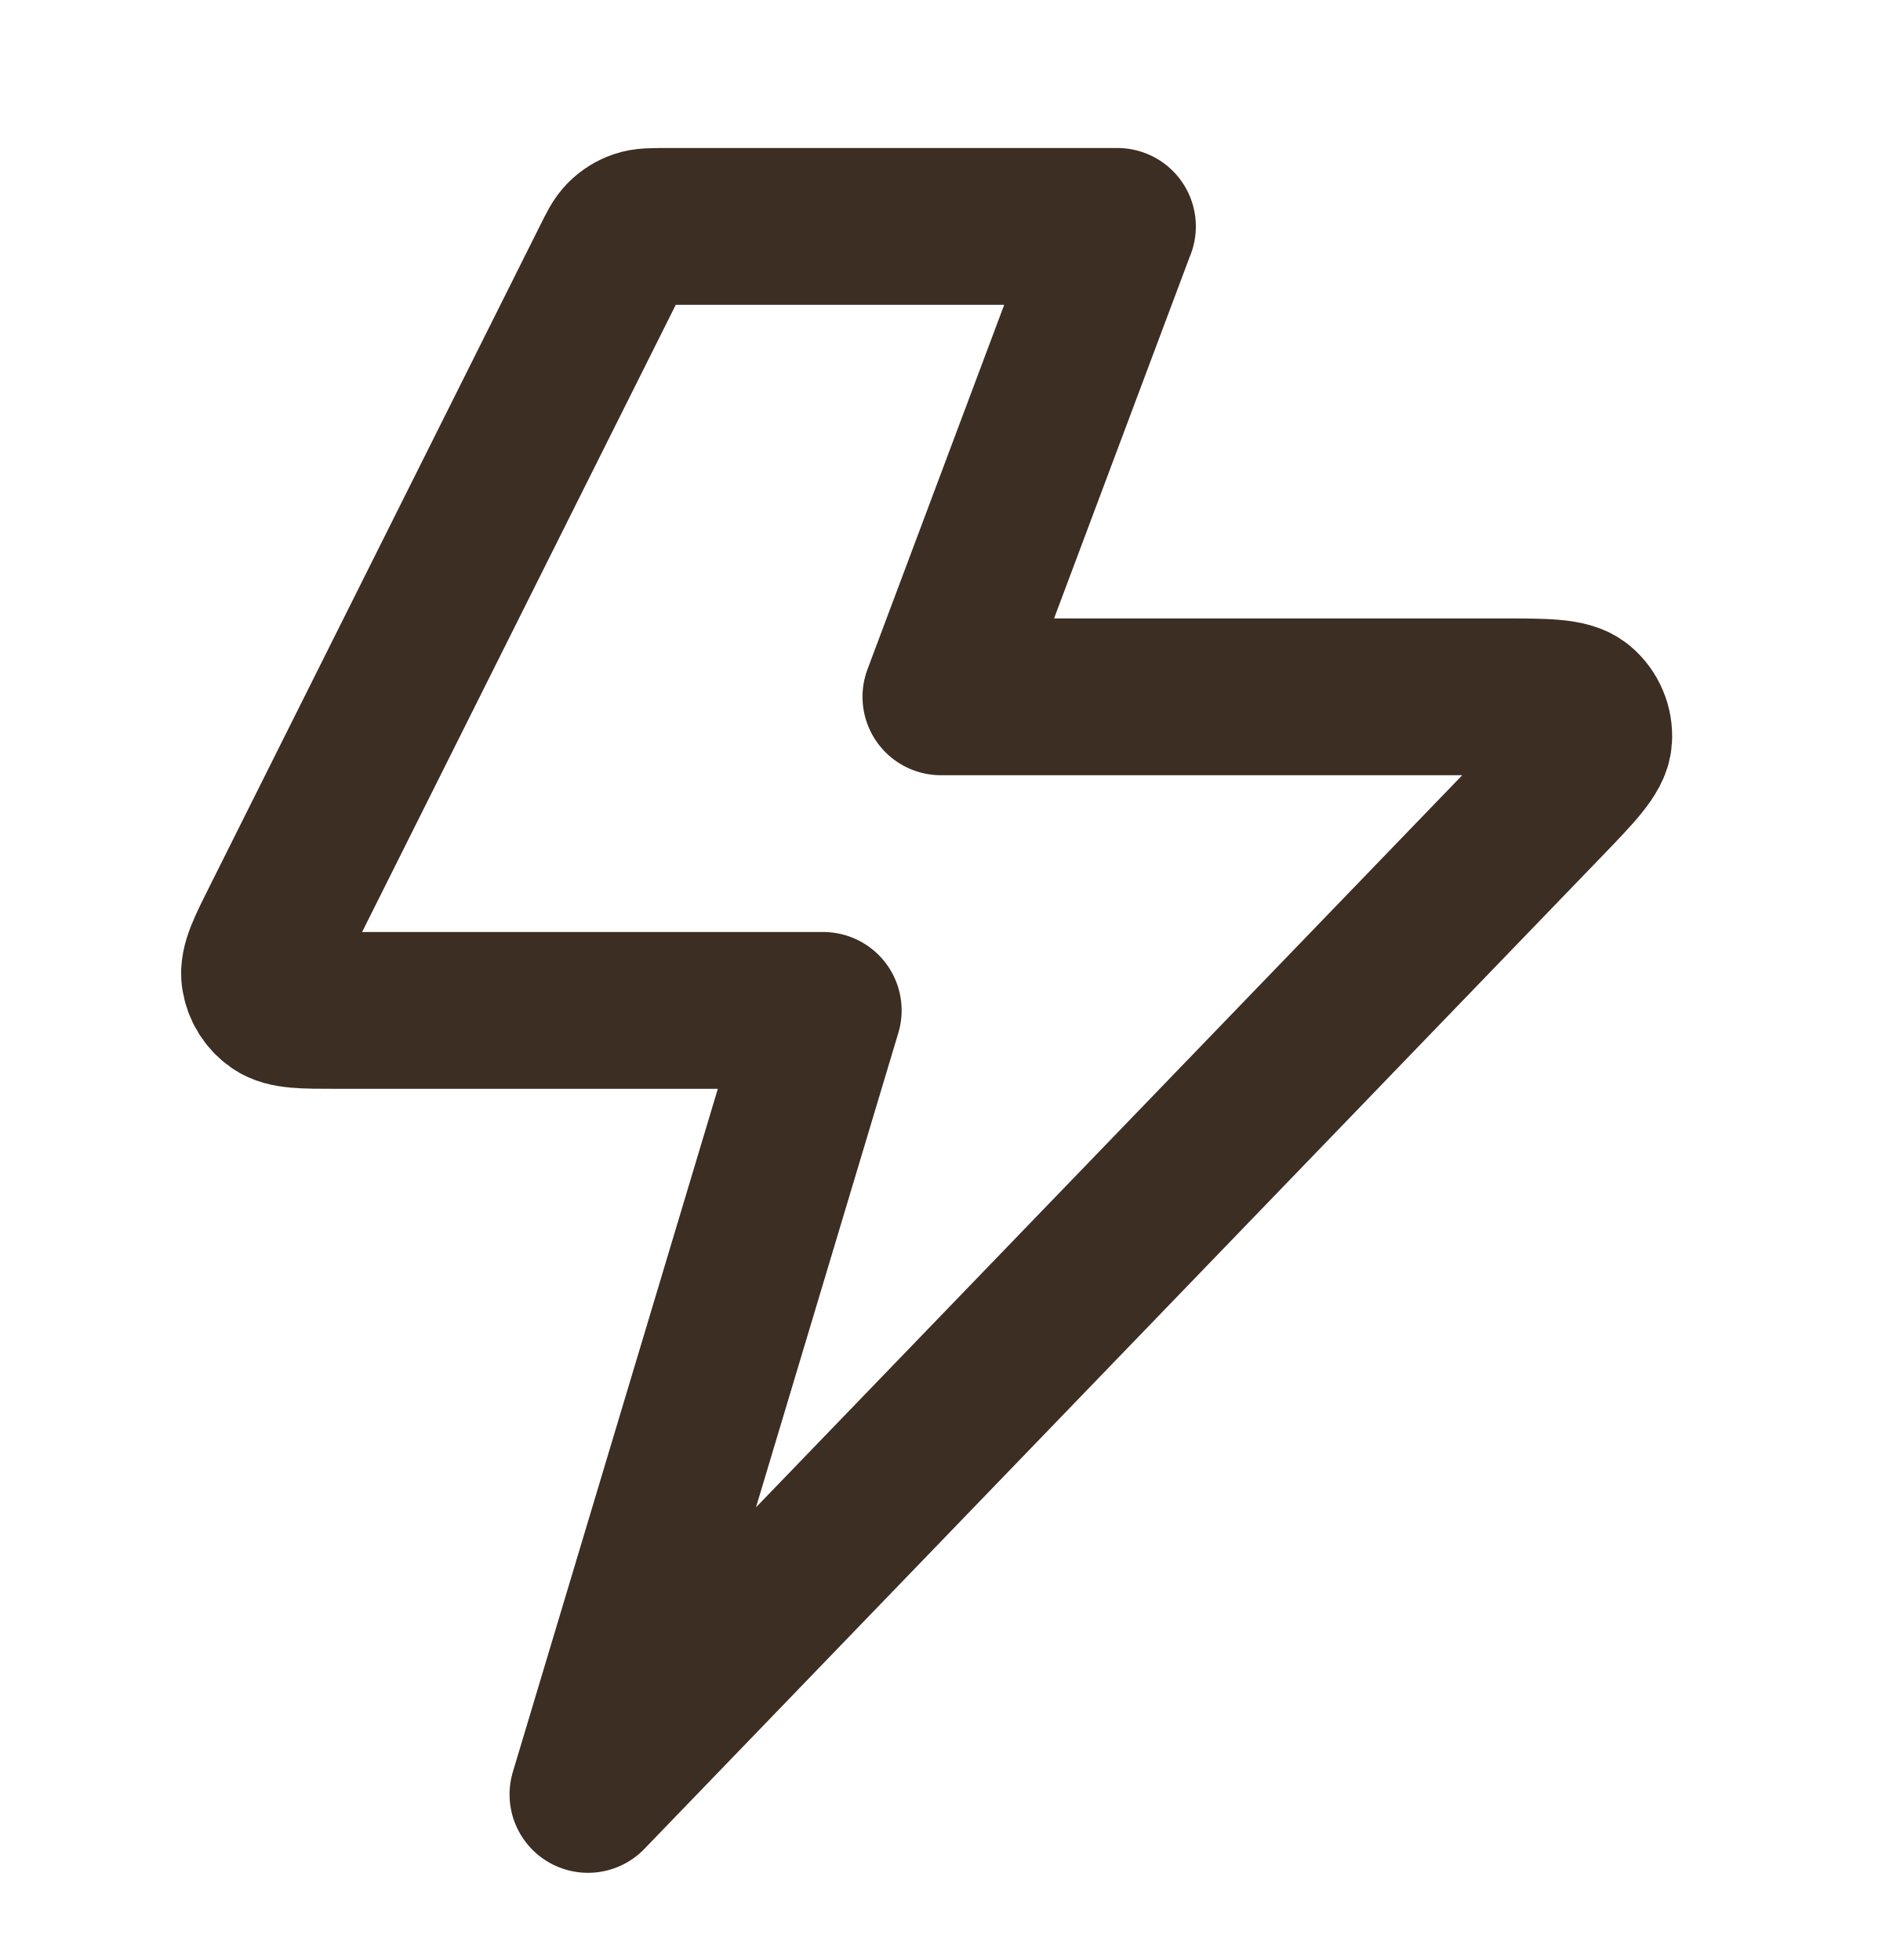
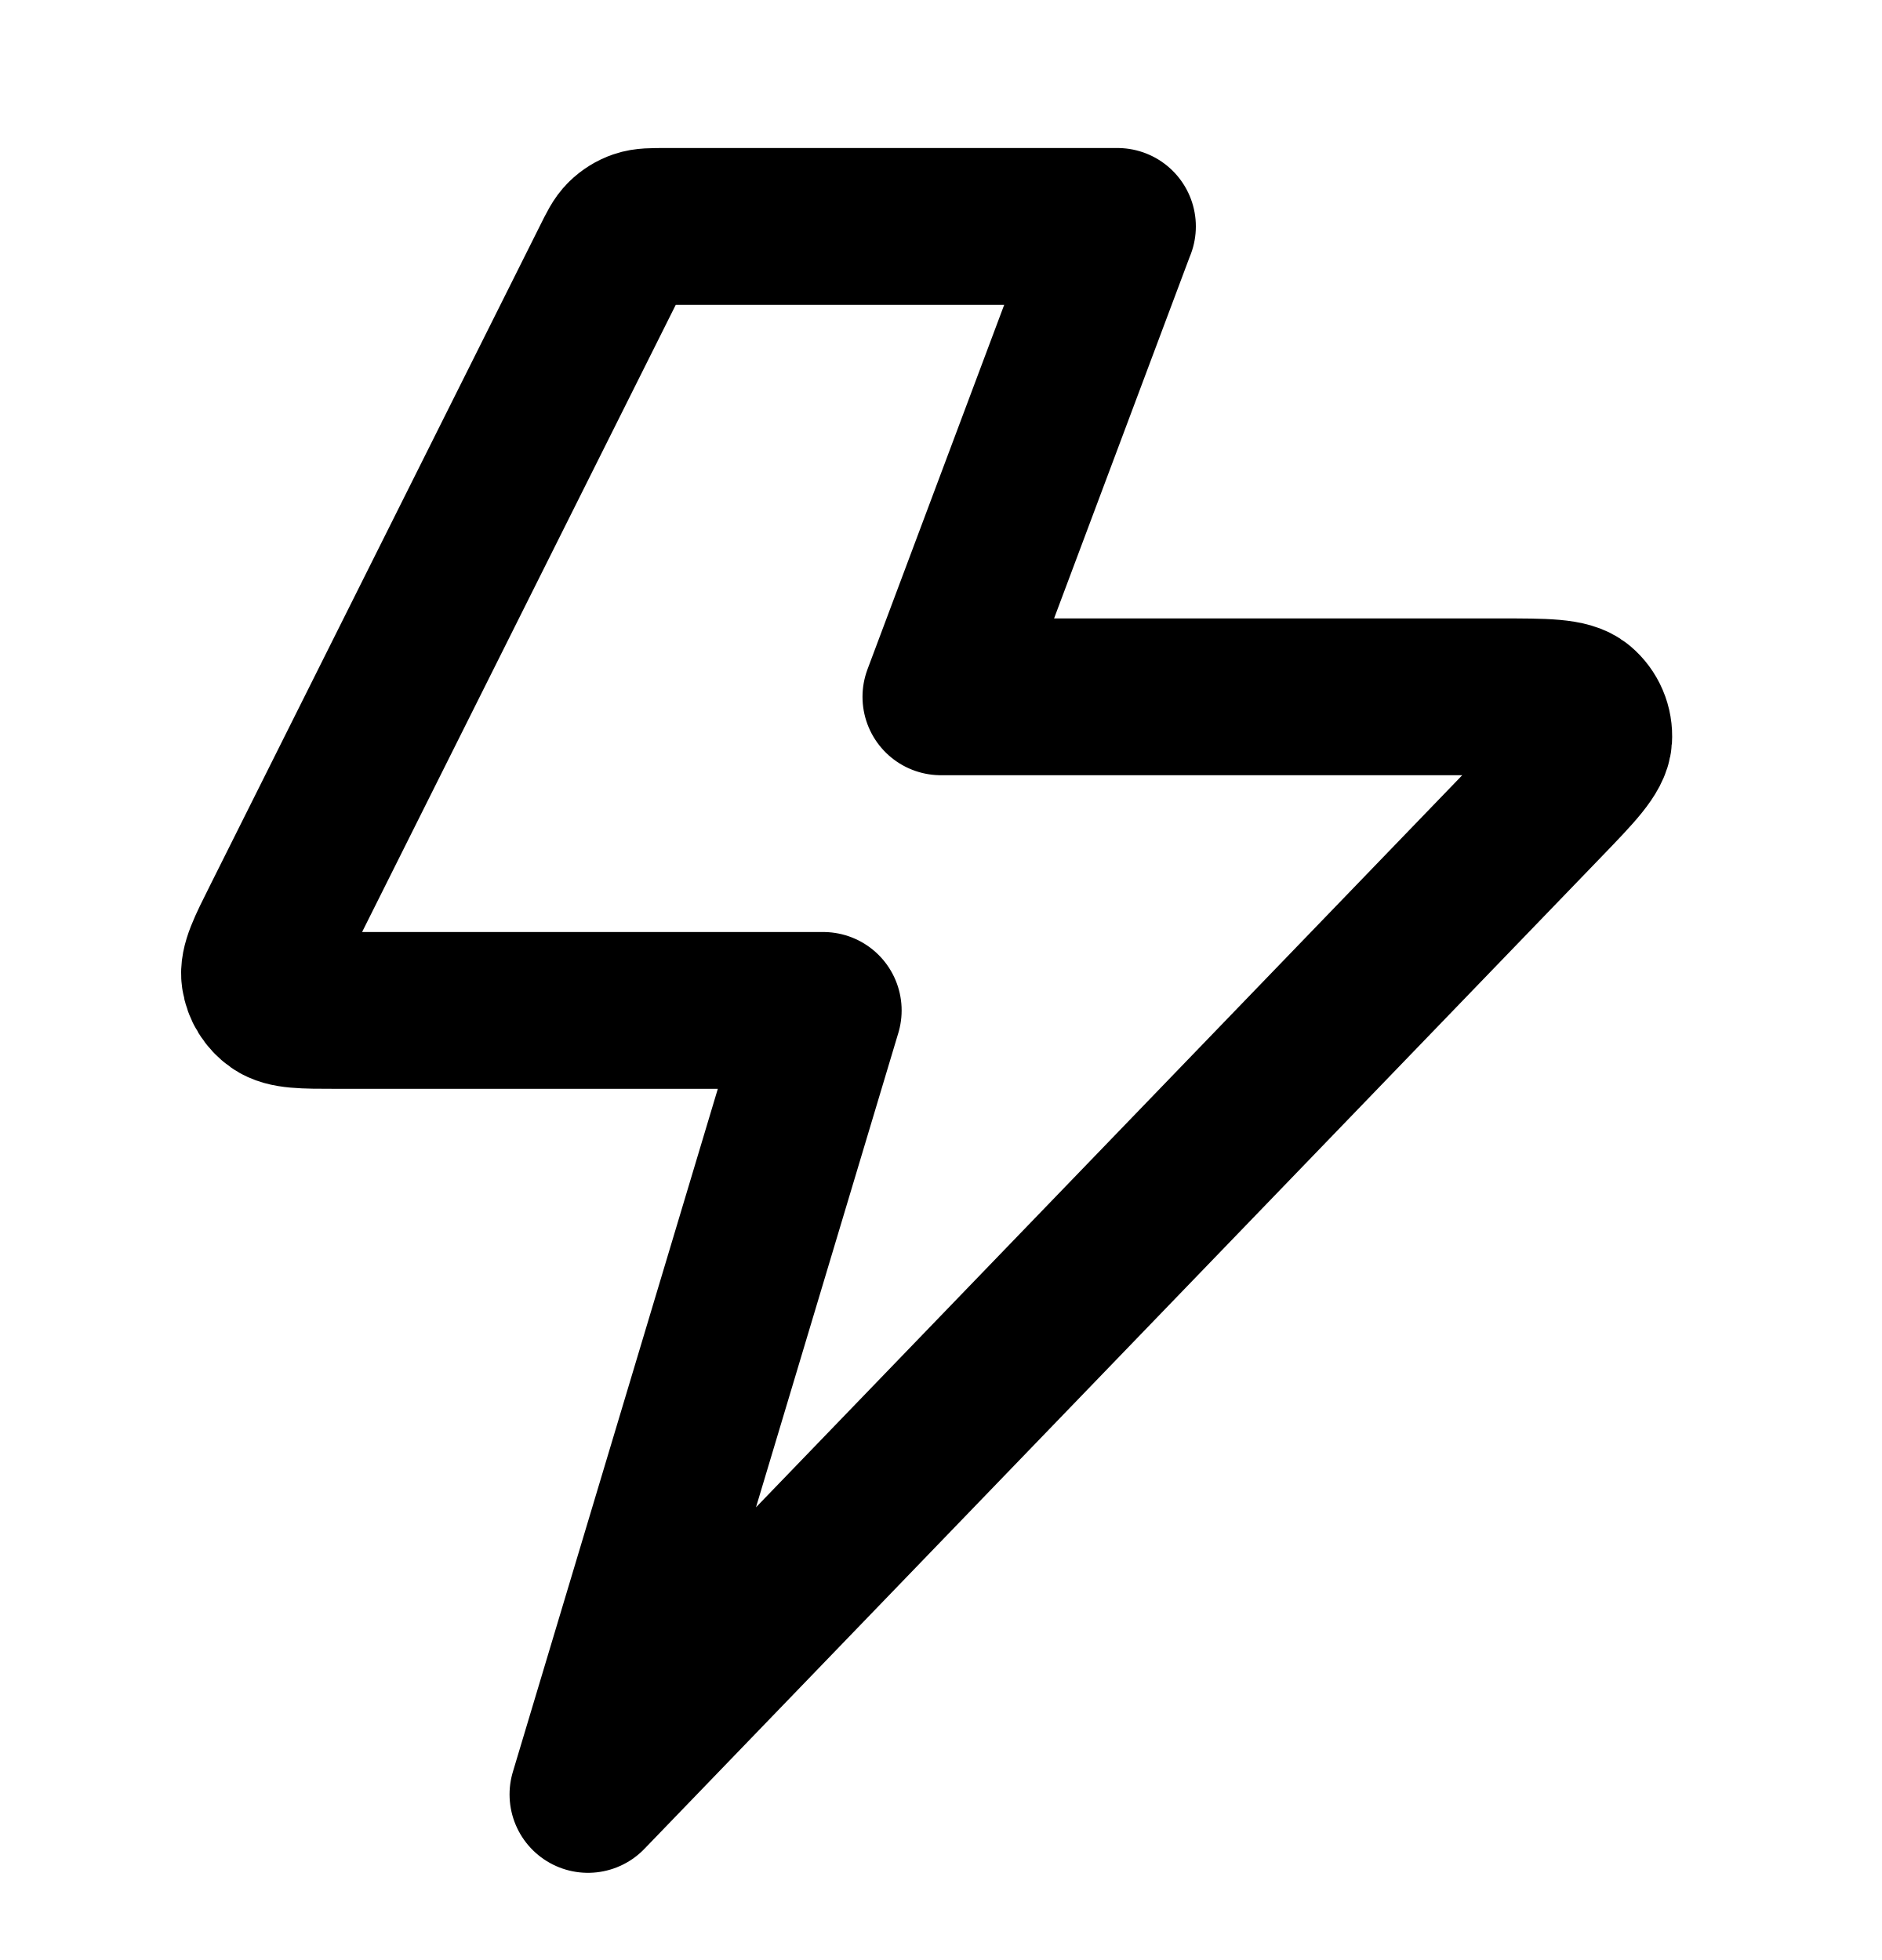
<svg xmlns="http://www.w3.org/2000/svg" width="24" height="25" viewBox="0 0 24 25" fill="none">
-   <path d="M14.25 2.888H8.493C8.313 2.888 8.223 2.888 8.145 2.915C8.075 2.939 8.011 2.979 7.958 3.031C7.898 3.089 7.858 3.17 7.778 3.331L3.578 11.731C3.386 12.114 3.29 12.305 3.313 12.461C3.323 12.529 3.346 12.593 3.382 12.651C3.418 12.709 3.465 12.759 3.521 12.798C3.65 12.888 3.864 12.888 4.293 12.888H10.498L7.498 22.888L19.694 10.243C20.105 9.817 20.311 9.603 20.323 9.421C20.328 9.343 20.315 9.265 20.284 9.193C20.253 9.12 20.206 9.057 20.146 9.006C20.005 8.888 19.71 8.888 19.117 8.888H11.999L14.249 2.888H14.25Z" stroke="#3C2E23" stroke-width="2" stroke-linecap="round" stroke-linejoin="round" />
+   <path d="M14.25 2.888H8.493C8.313 2.888 8.223 2.888 8.145 2.915C8.075 2.939 8.011 2.979 7.958 3.031C7.898 3.089 7.858 3.17 7.778 3.331L3.578 11.731C3.386 12.114 3.29 12.305 3.313 12.461C3.323 12.529 3.346 12.593 3.382 12.651C3.418 12.709 3.465 12.759 3.521 12.798C3.65 12.888 3.864 12.888 4.293 12.888H10.498L7.498 22.888L19.694 10.243C20.105 9.817 20.311 9.603 20.323 9.421C20.328 9.343 20.315 9.265 20.284 9.193C20.253 9.12 20.206 9.057 20.146 9.006C20.005 8.888 19.71 8.888 19.117 8.888H11.999L14.249 2.888H14.25Z" stroke="currentColor" stroke-width="2" stroke-linecap="round" stroke-linejoin="round" />
</svg>
